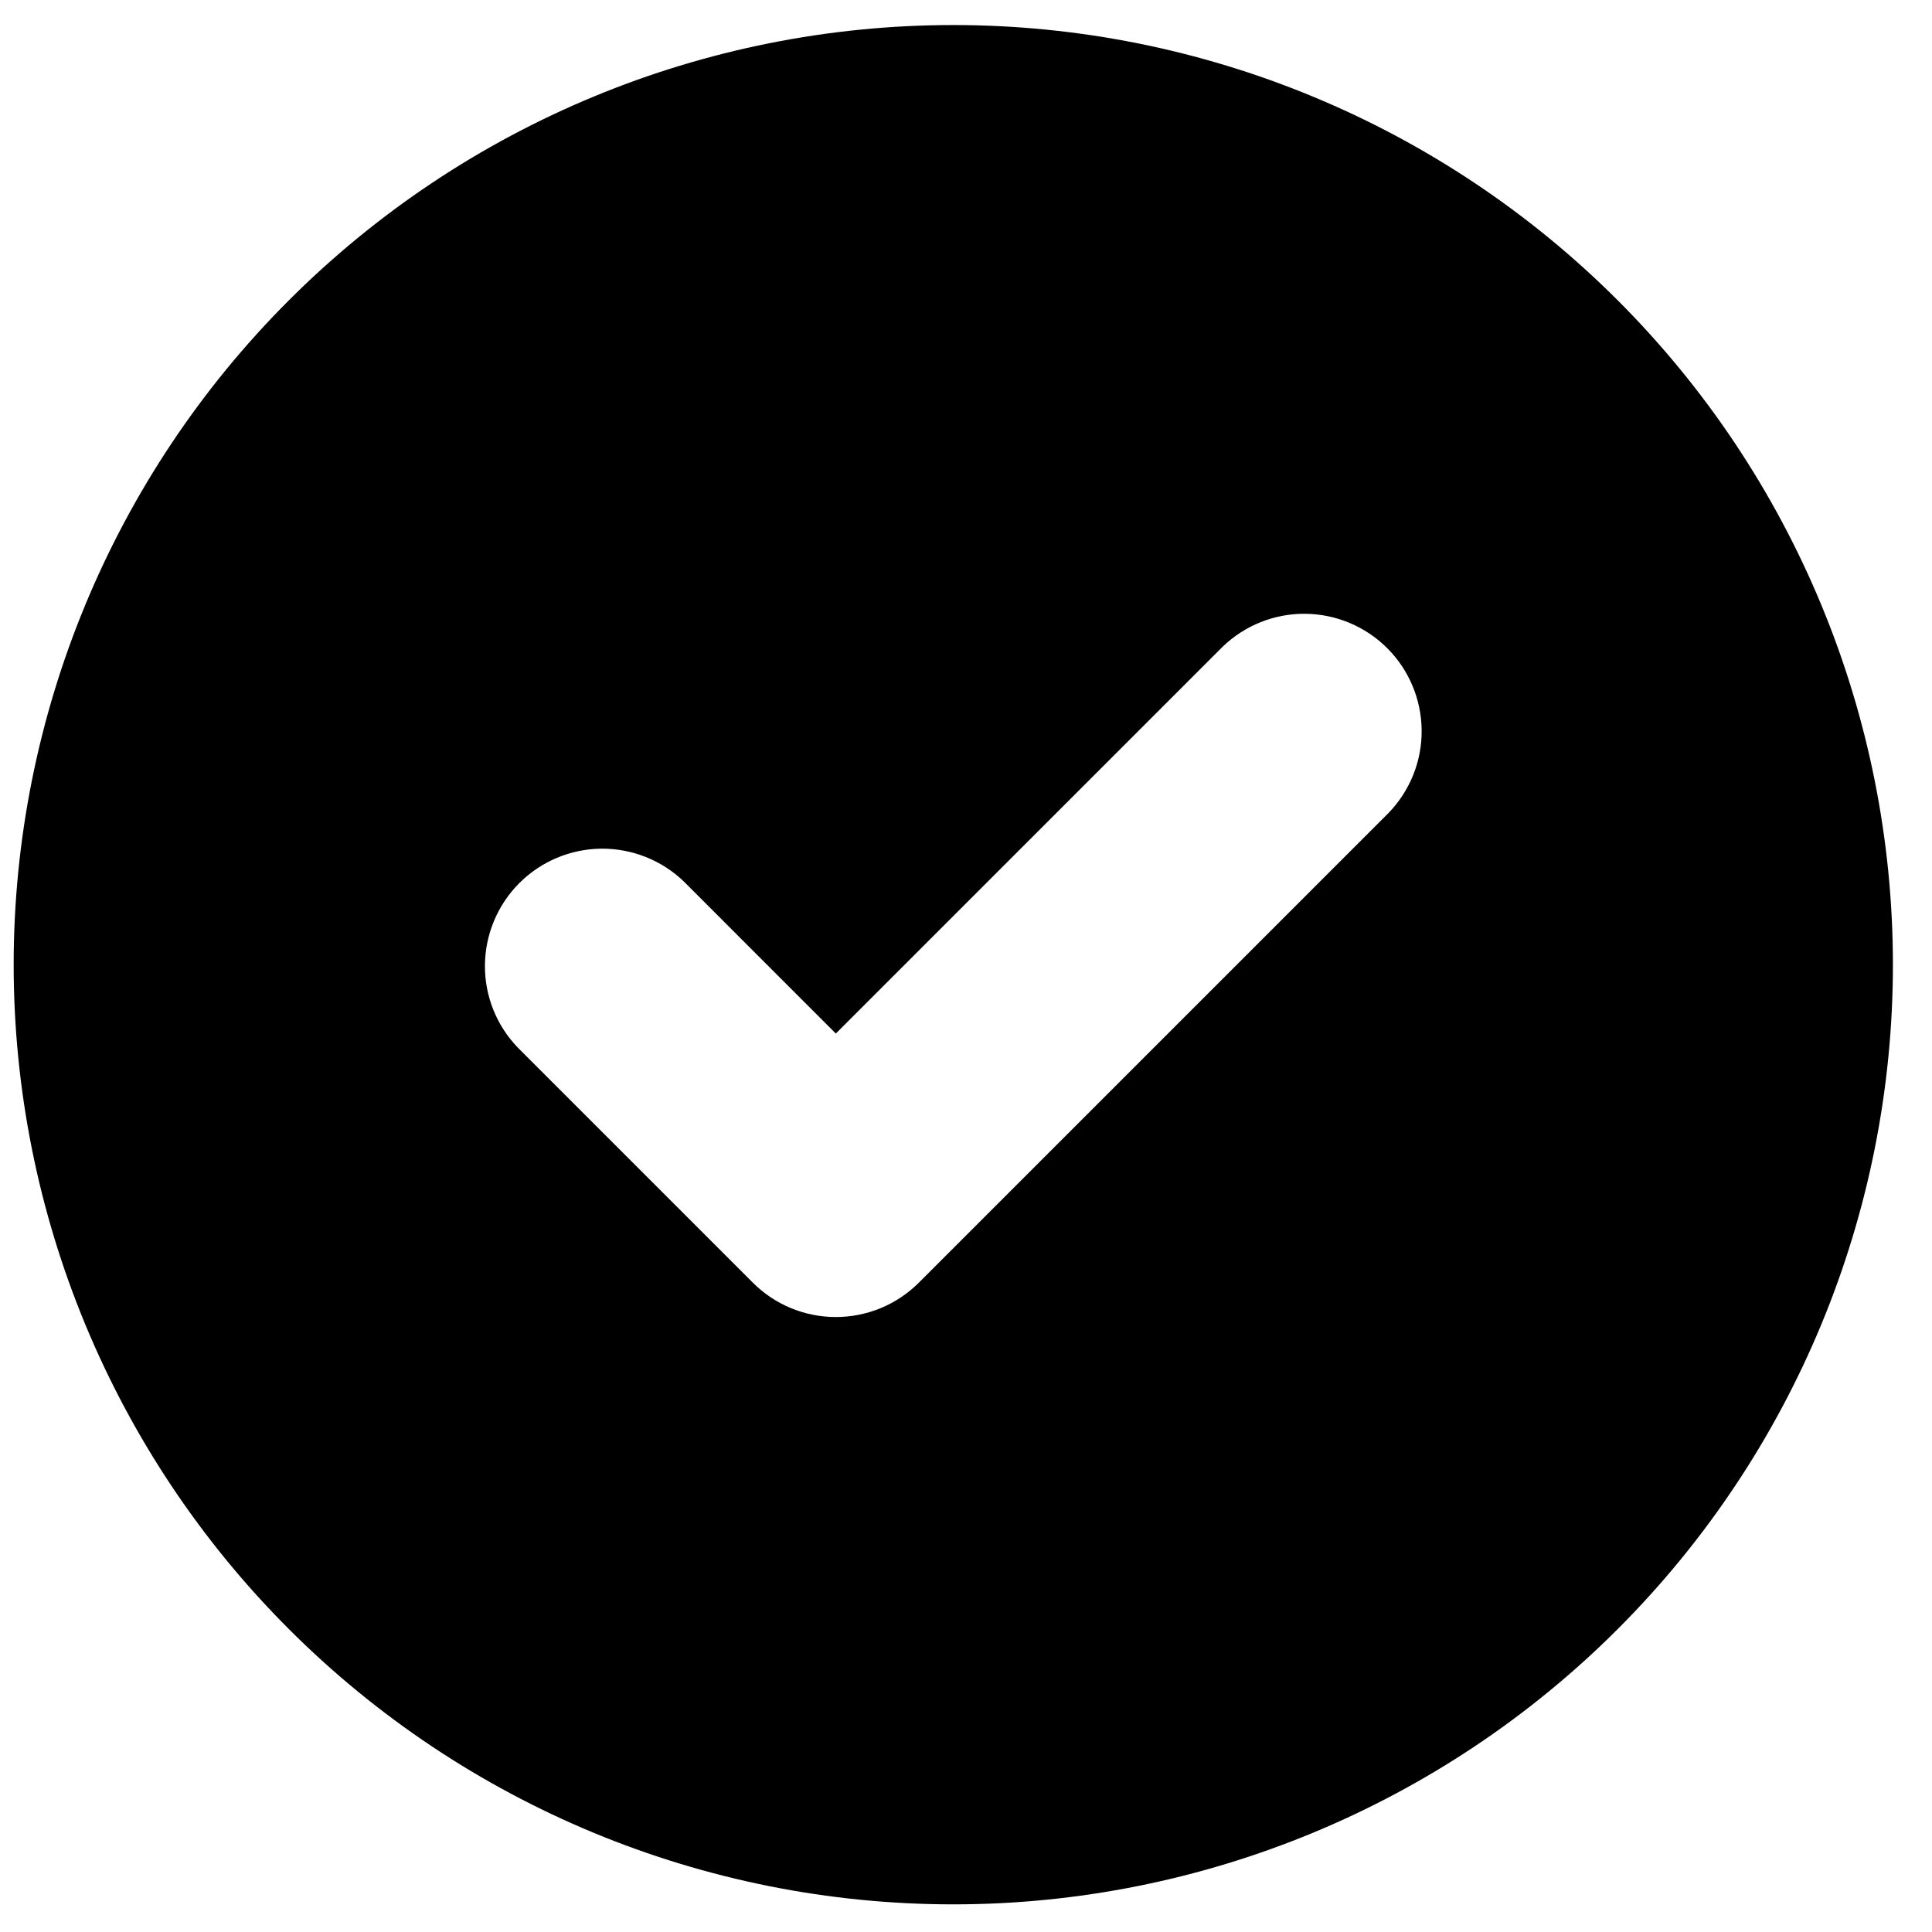
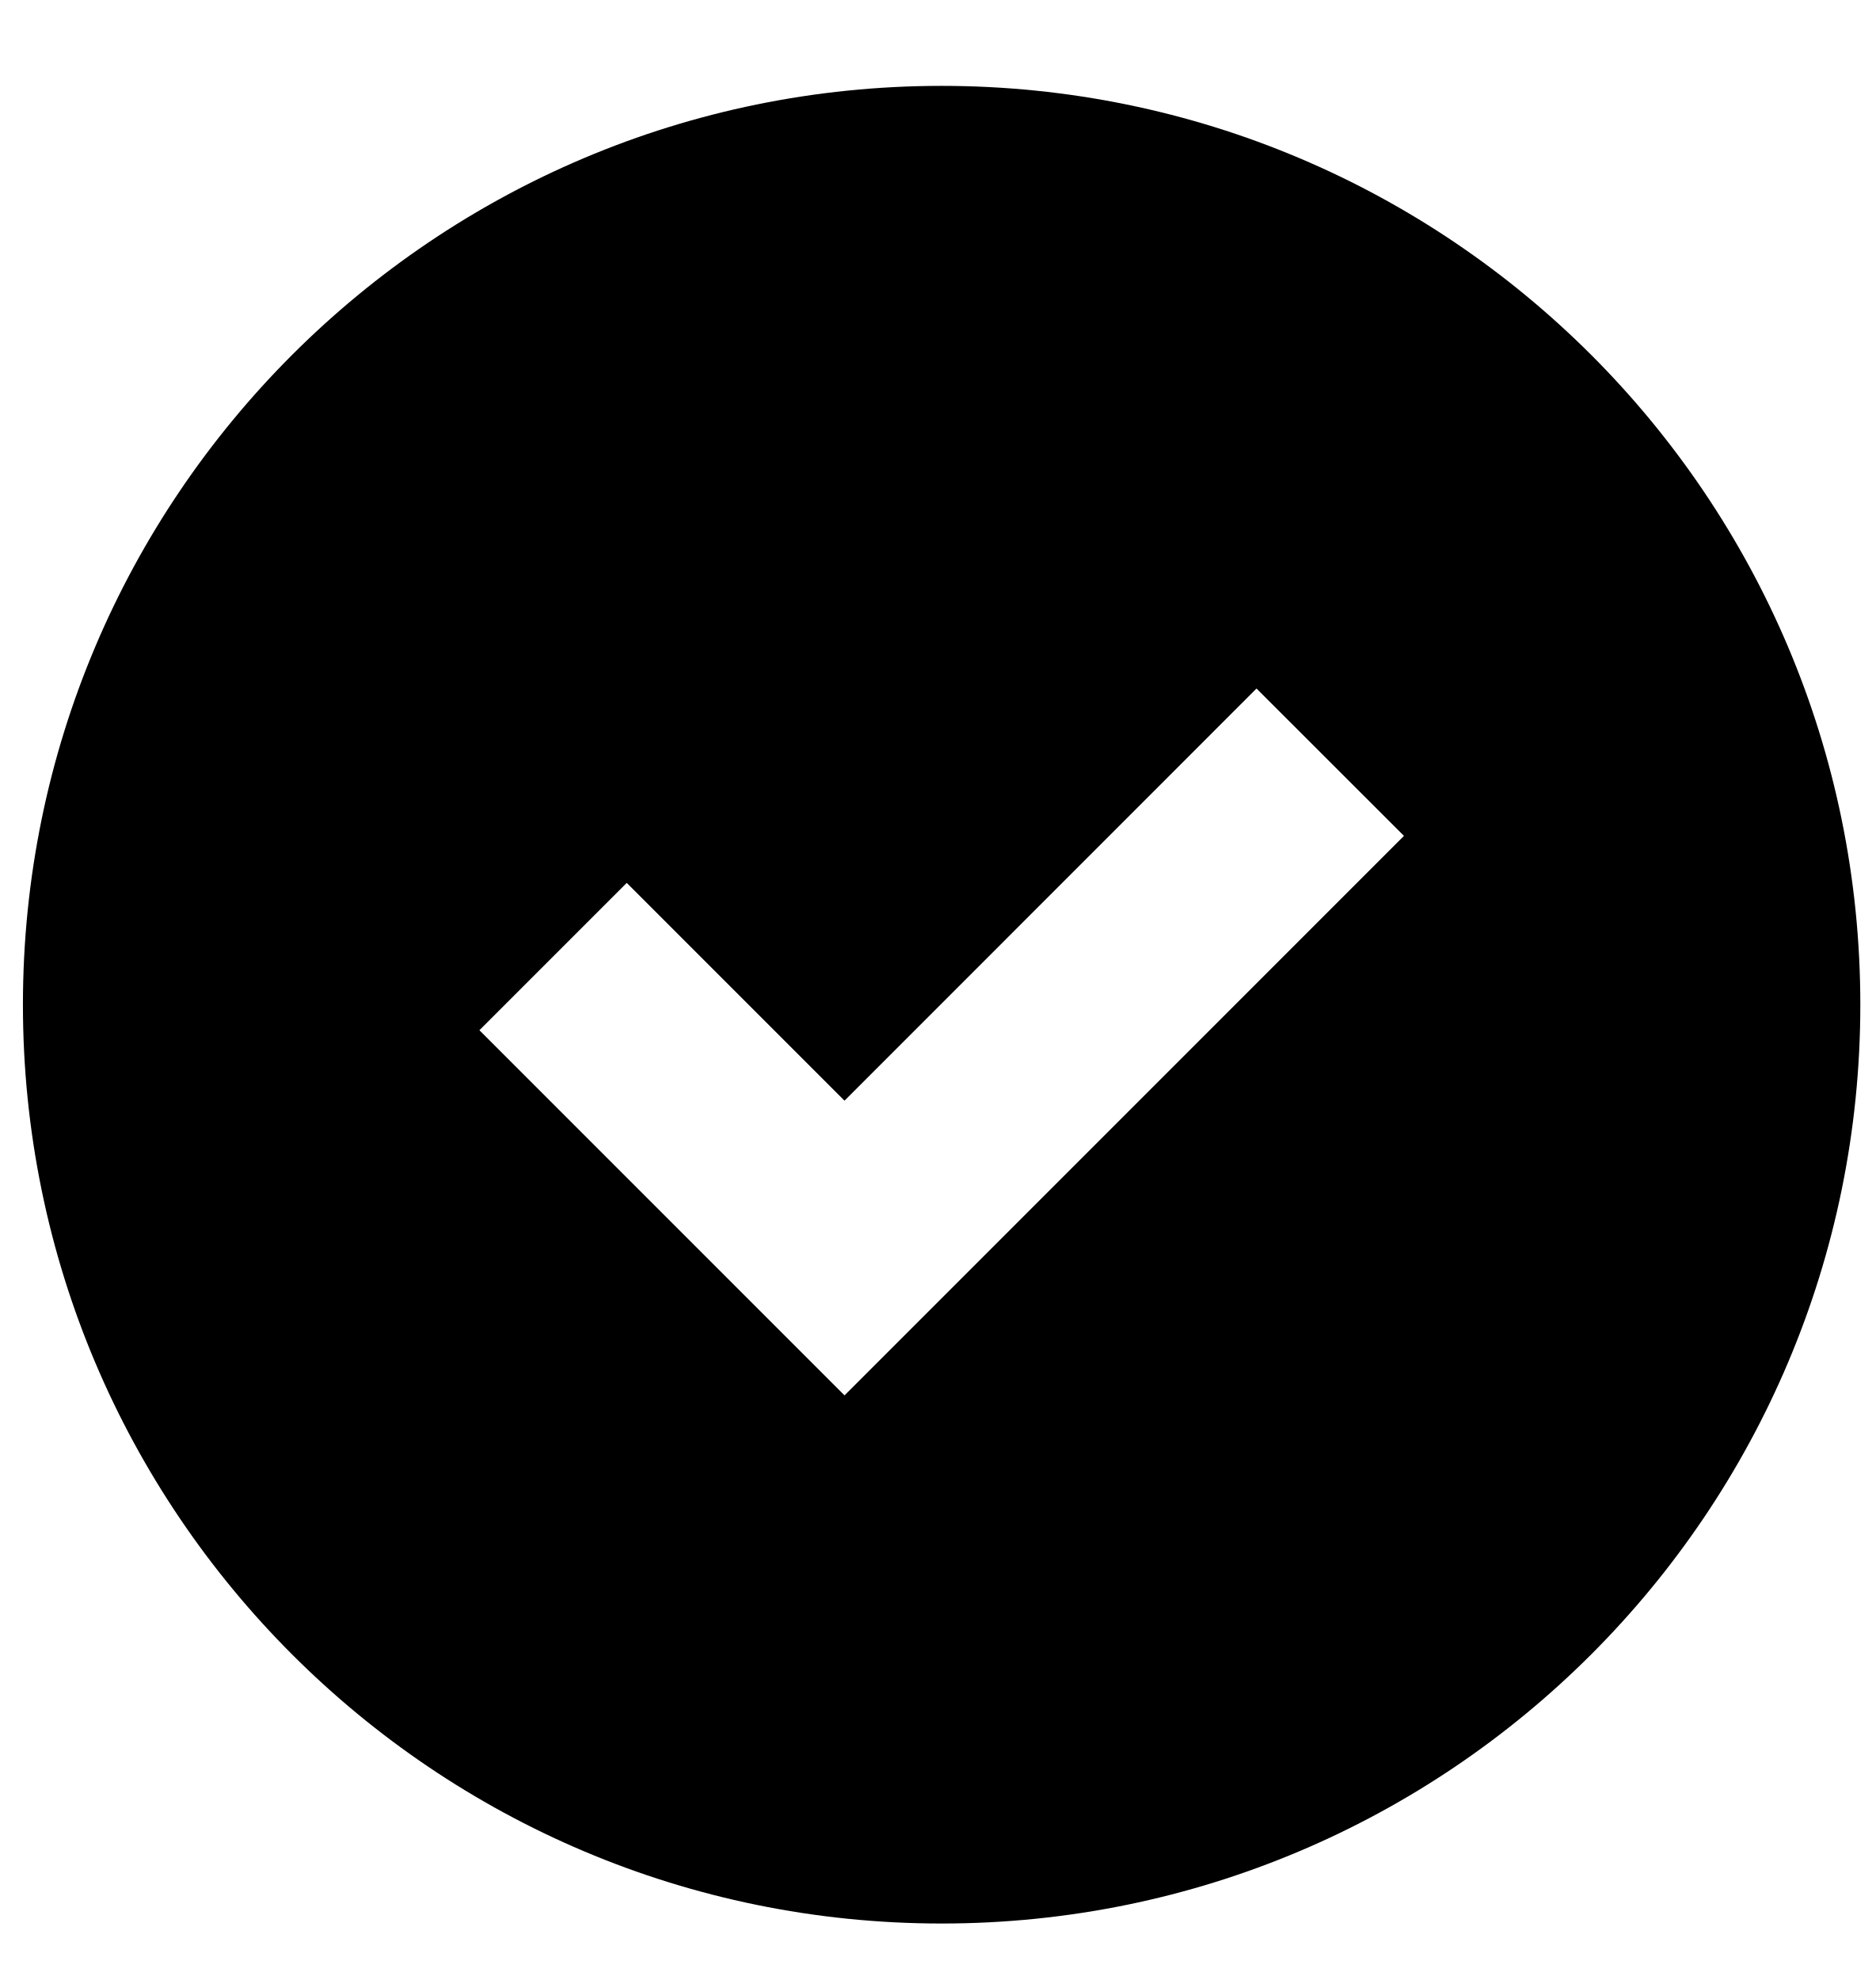
- <svg xmlns="http://www.w3.org/2000/svg" width="26" height="26" viewBox="0 0 26 26" fill="none">
-   <path fill-rule="evenodd" clip-rule="evenodd" d="M12.829 25.628C16.183 25.628 19.399 24.295 21.77 21.924C24.142 19.552 25.474 16.336 25.474 12.982C25.474 9.629 24.142 6.412 21.77 4.041C19.399 1.67 16.183 0.337 12.829 0.337C9.475 0.337 6.259 1.67 3.888 4.041C1.516 6.412 0.184 9.629 0.184 12.982C0.184 16.336 1.516 19.552 3.888 21.924C6.259 24.295 9.475 25.628 12.829 25.628ZM18.688 10.939C18.976 10.641 19.136 10.241 19.132 9.827C19.128 9.412 18.962 9.016 18.669 8.723C18.376 8.43 17.98 8.264 17.565 8.26C17.151 8.256 16.752 8.416 16.453 8.704L11.248 13.909L9.205 11.865C8.907 11.577 8.507 11.418 8.093 11.421C7.678 11.425 7.282 11.591 6.989 11.884C6.696 12.177 6.53 12.574 6.526 12.988C6.522 13.403 6.682 13.802 6.97 14.1L10.131 17.261C10.427 17.558 10.829 17.724 11.248 17.724C11.668 17.724 12.069 17.558 12.366 17.261L18.688 10.939Z" fill="currentColor" />
+ <svg xmlns="http://www.w3.org/2000/svg" width="18" height="19" viewBox="0 0 18 19" fill="none">
+   <path fill-rule="evenodd" clip-rule="evenodd" d="M9.037 18.458C13.907 18.458 17.854 14.51 17.854 9.641C17.854 4.771 13.907 0.824 9.037 0.824C4.168 0.824 0.22 4.771 0.22 9.641C0.22 14.51 4.168 18.458 9.037 18.458ZM8.105 13.39L13.474 8.021L12.059 6.607L8.105 10.562L6.015 8.472L4.601 9.886L8.105 13.39Z" fill="currentColor" />
</svg>
